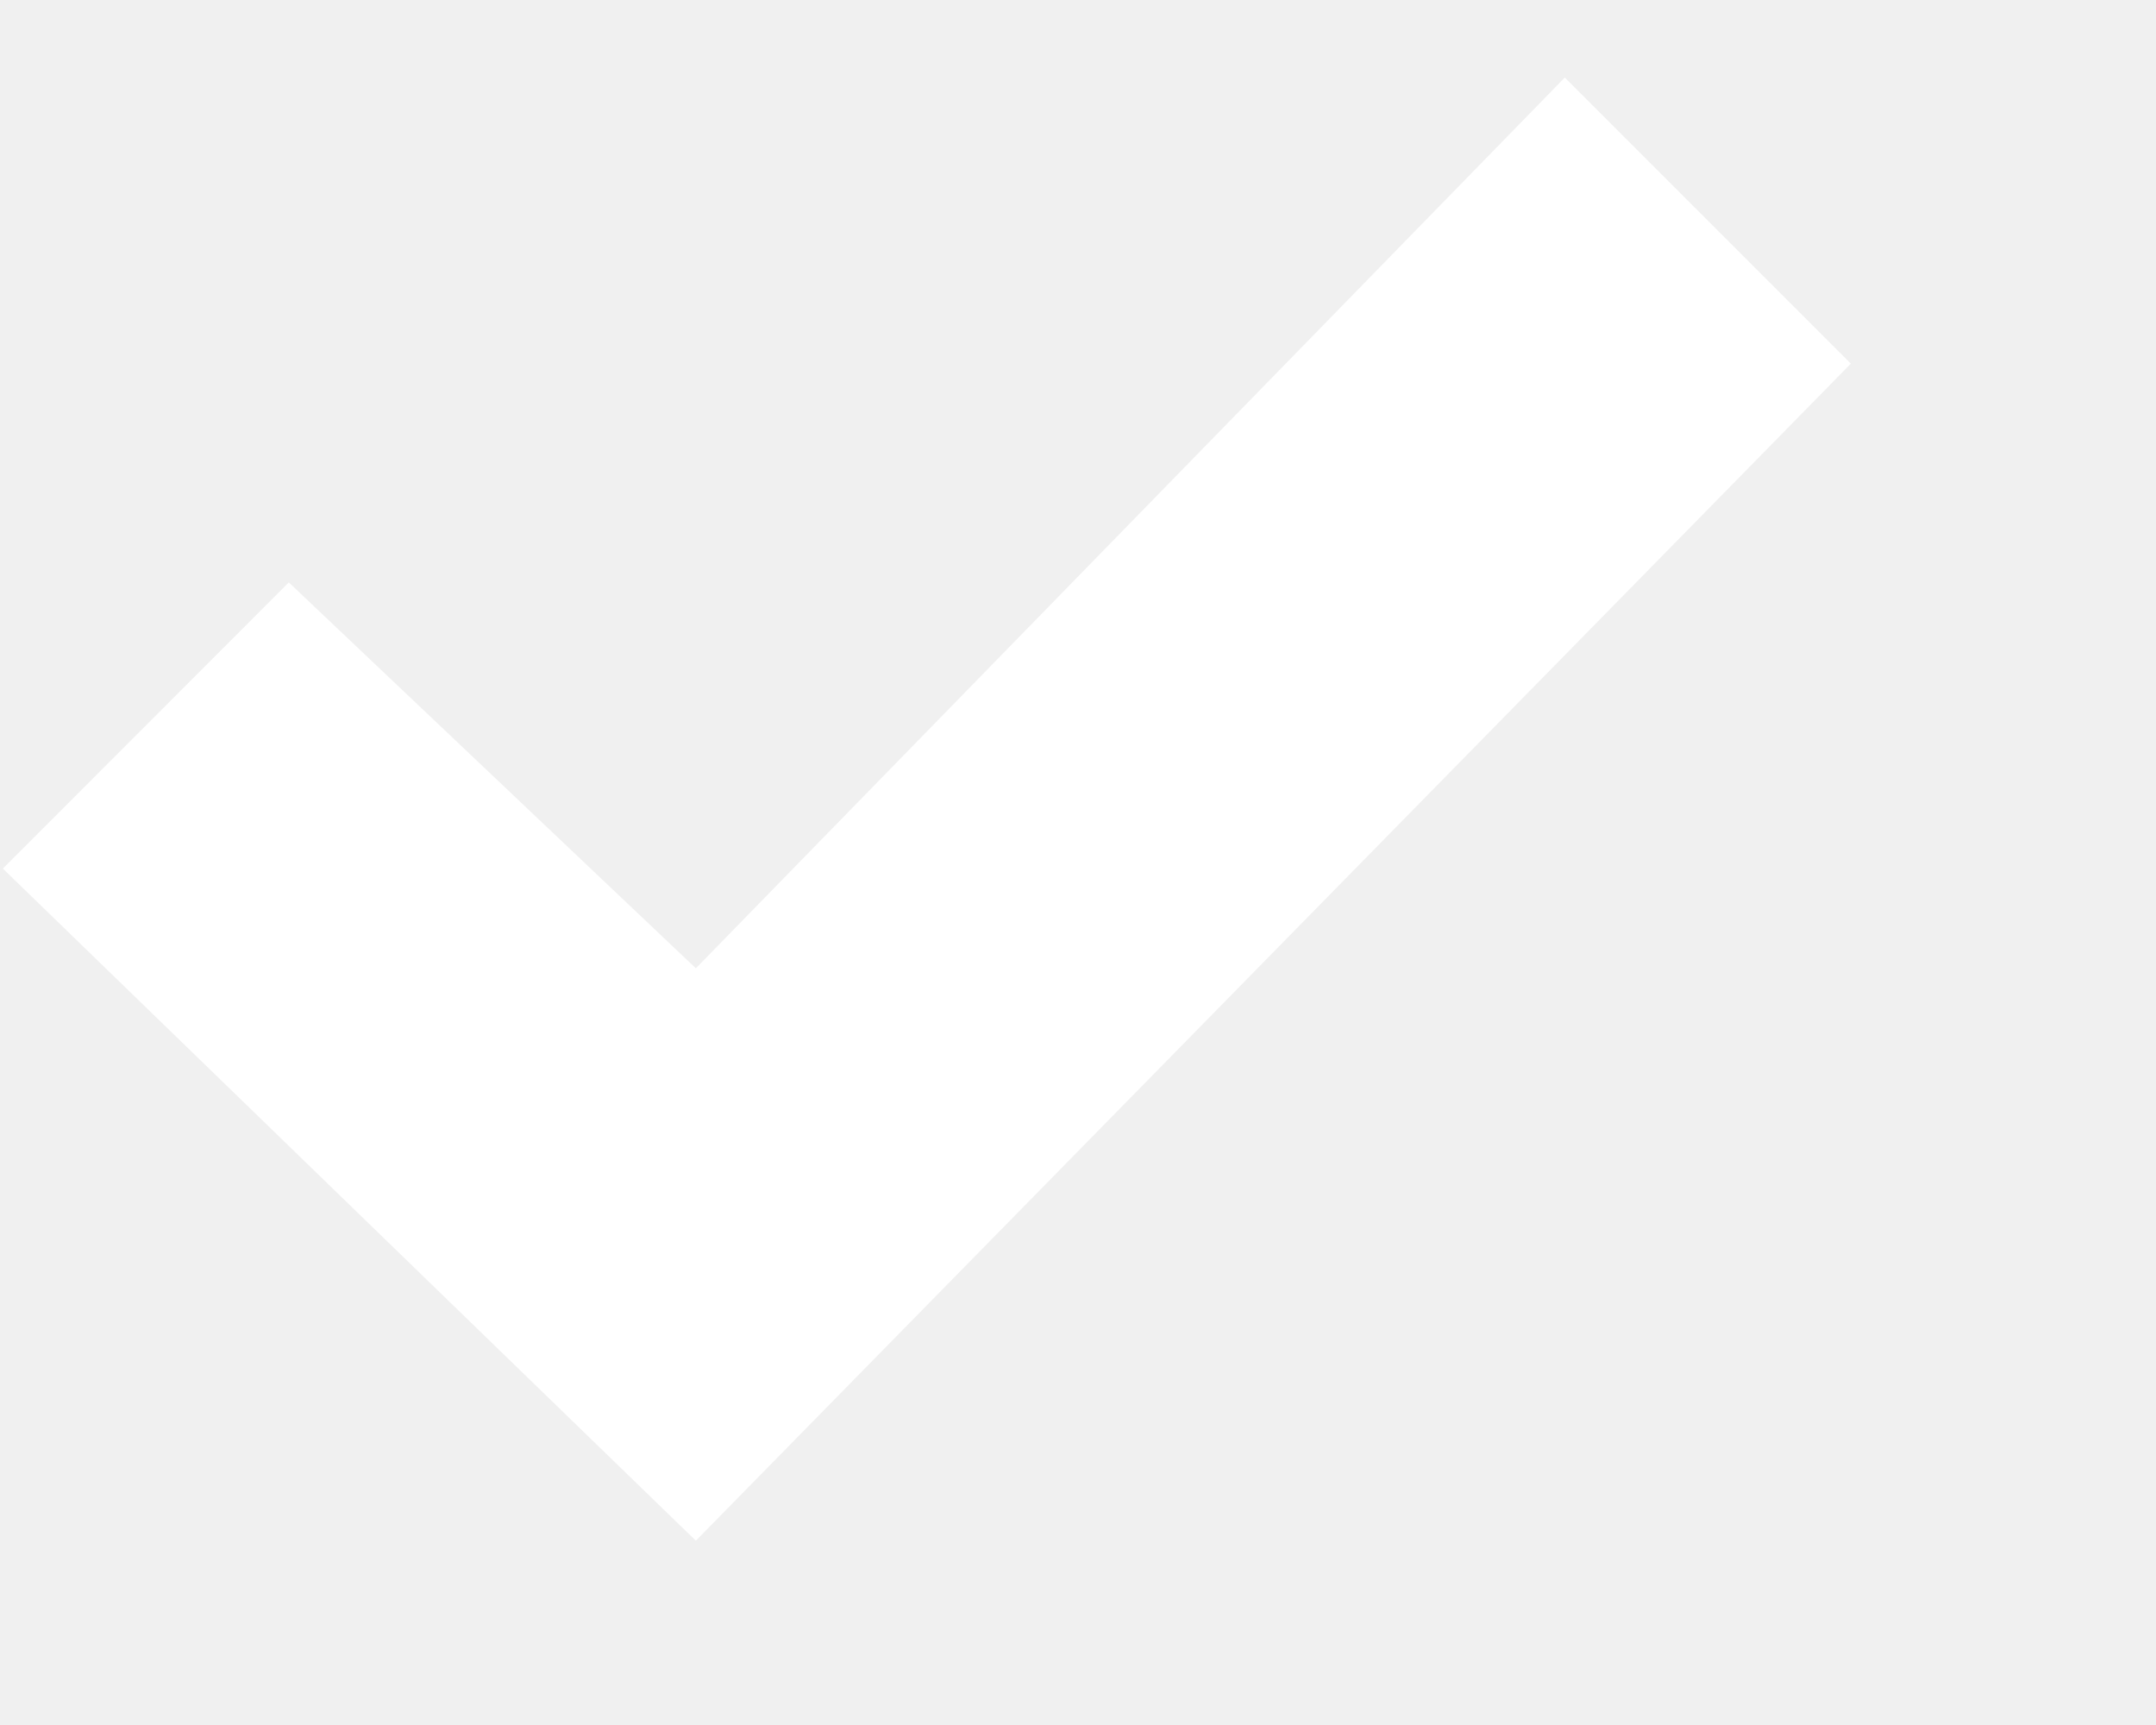
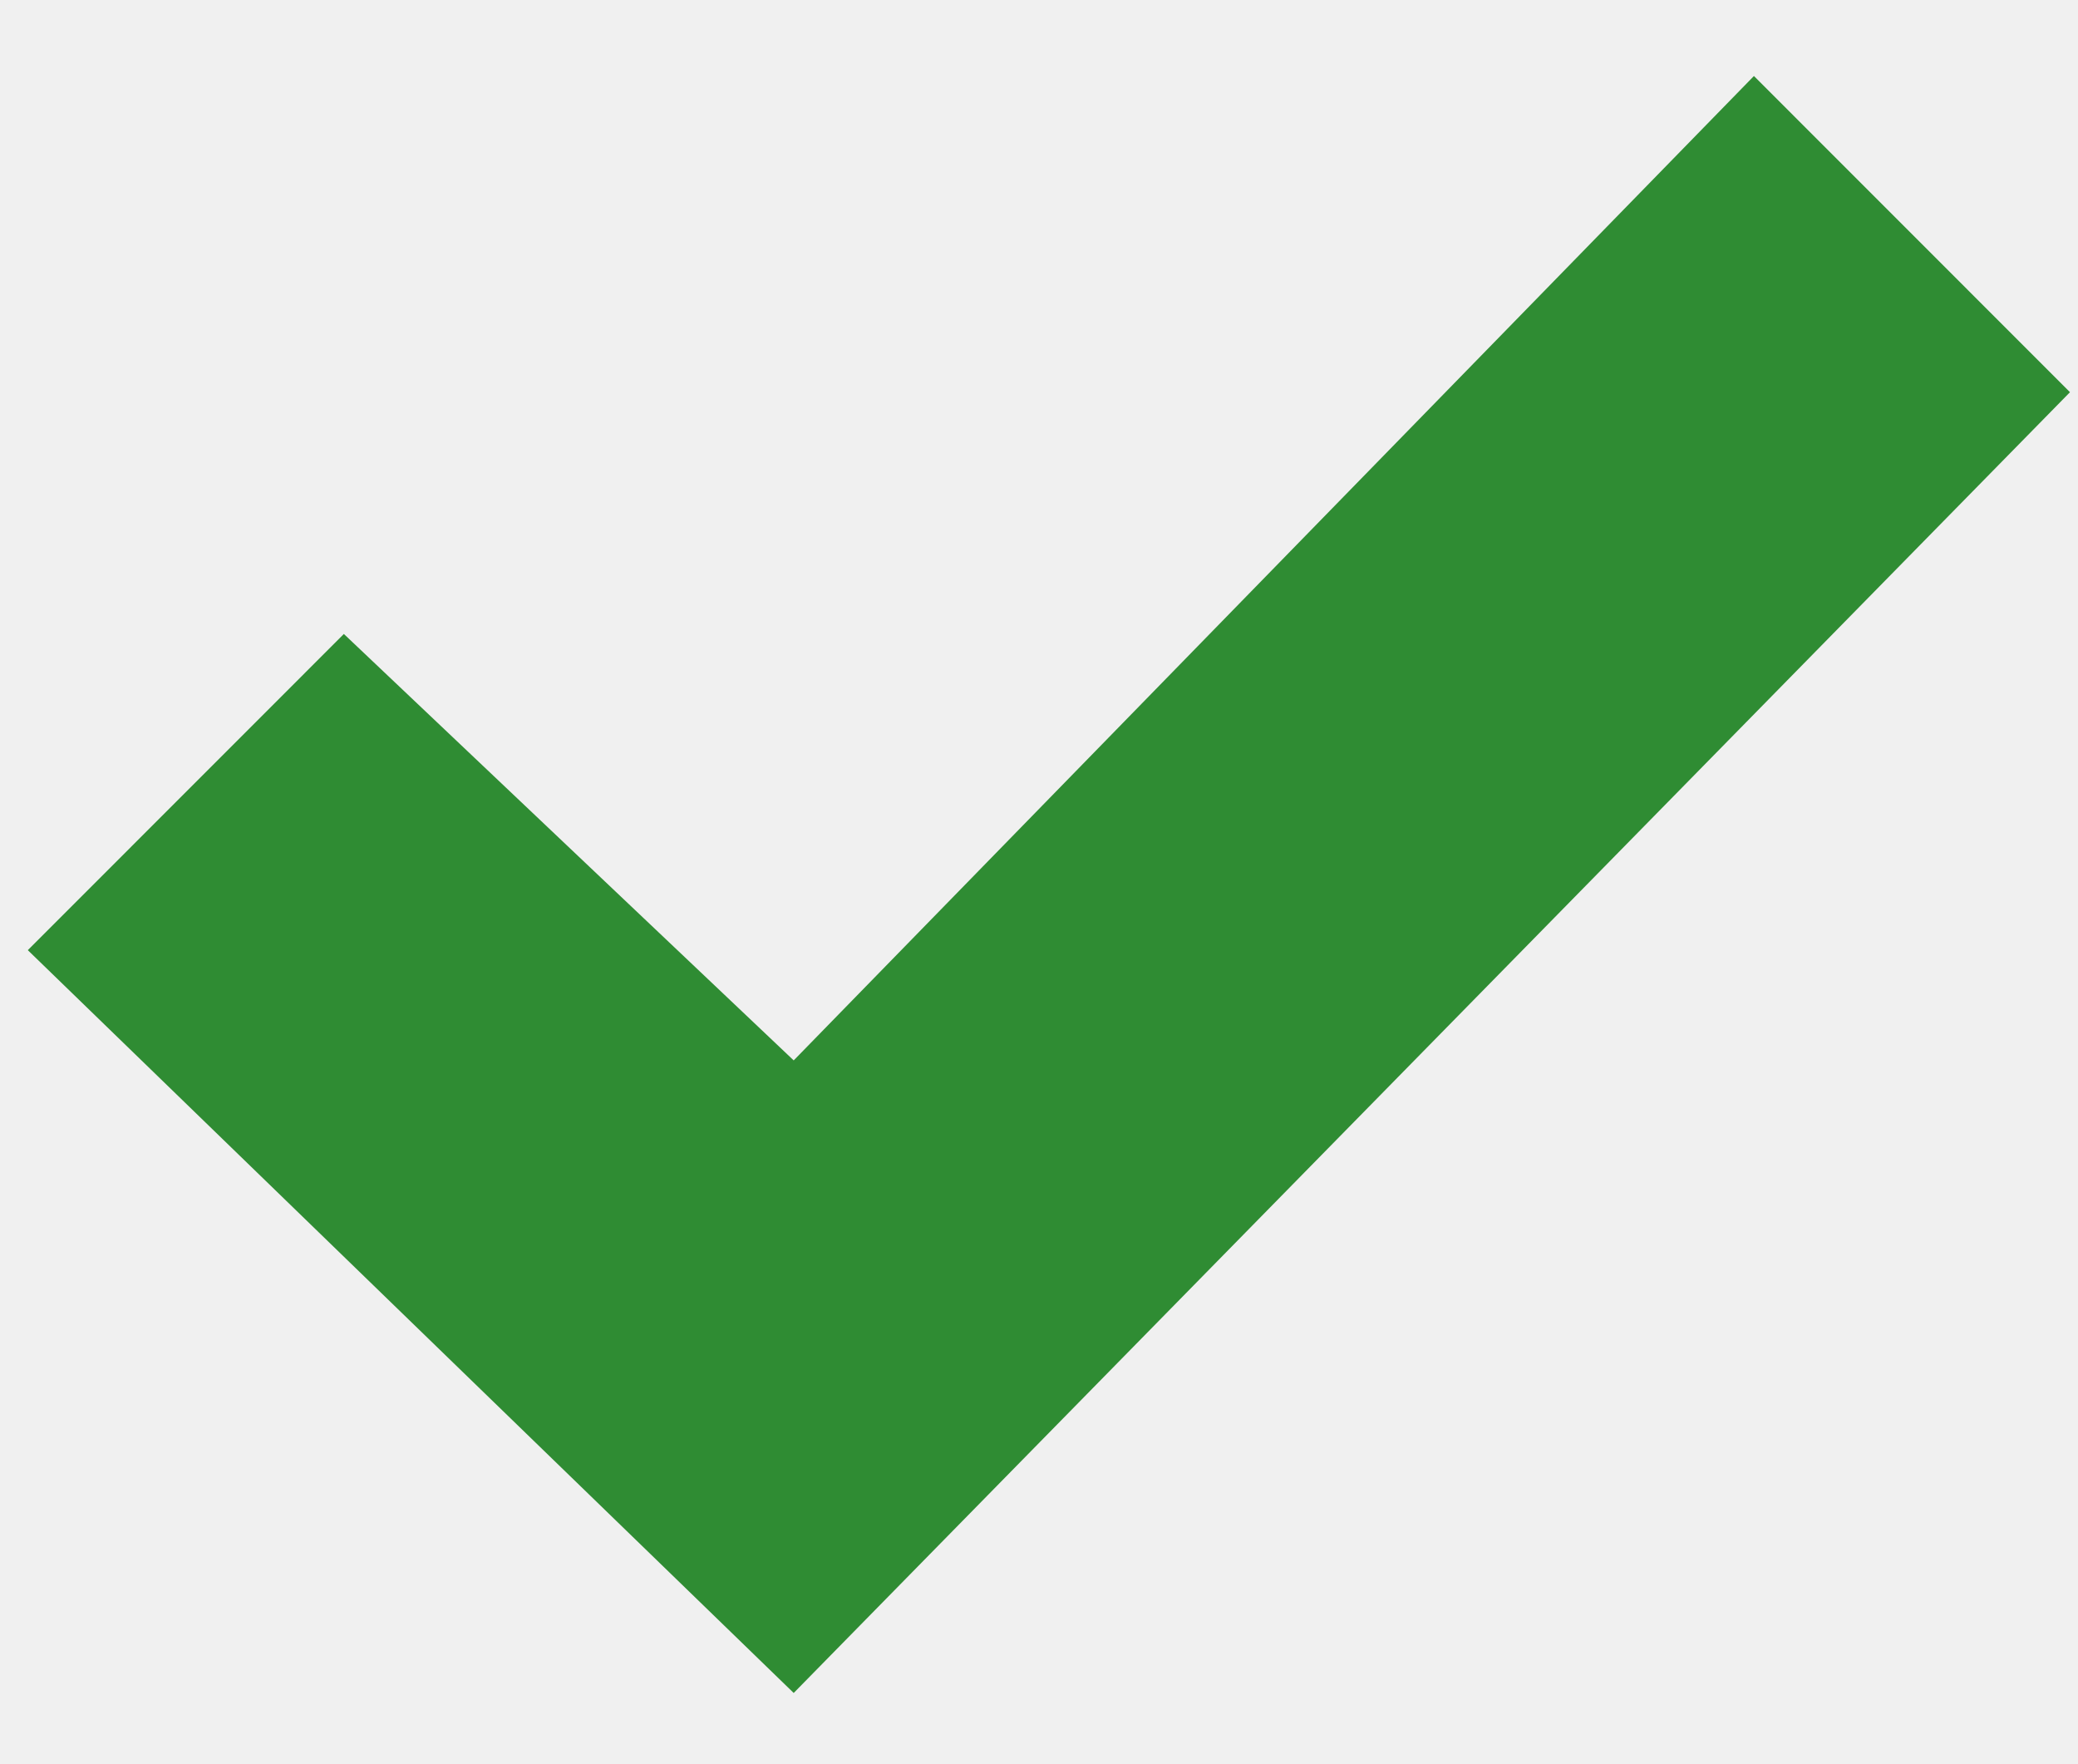
- <svg xmlns="http://www.w3.org/2000/svg" width="25" height="20" viewBox="0 0 28 22" fill="none">
-   <path d="M20.322 0.807L9.037 12.374L3.751 7.363L0.037 11.079L9.037 19.807L24.037 4.522L20.322 0.807Z" fill="white" />
+ <svg xmlns="http://www.w3.org/2000/svg" width="33" height="28" viewBox="0 0 21 17" fill="none">
+   <path d="M17.725 0.359L8.021 10.306L3.475 5.997L0.281 9.192L8.021 16.698L20.919 3.554L17.725 0.359Z" fill="#2F8C33" />
</svg>
